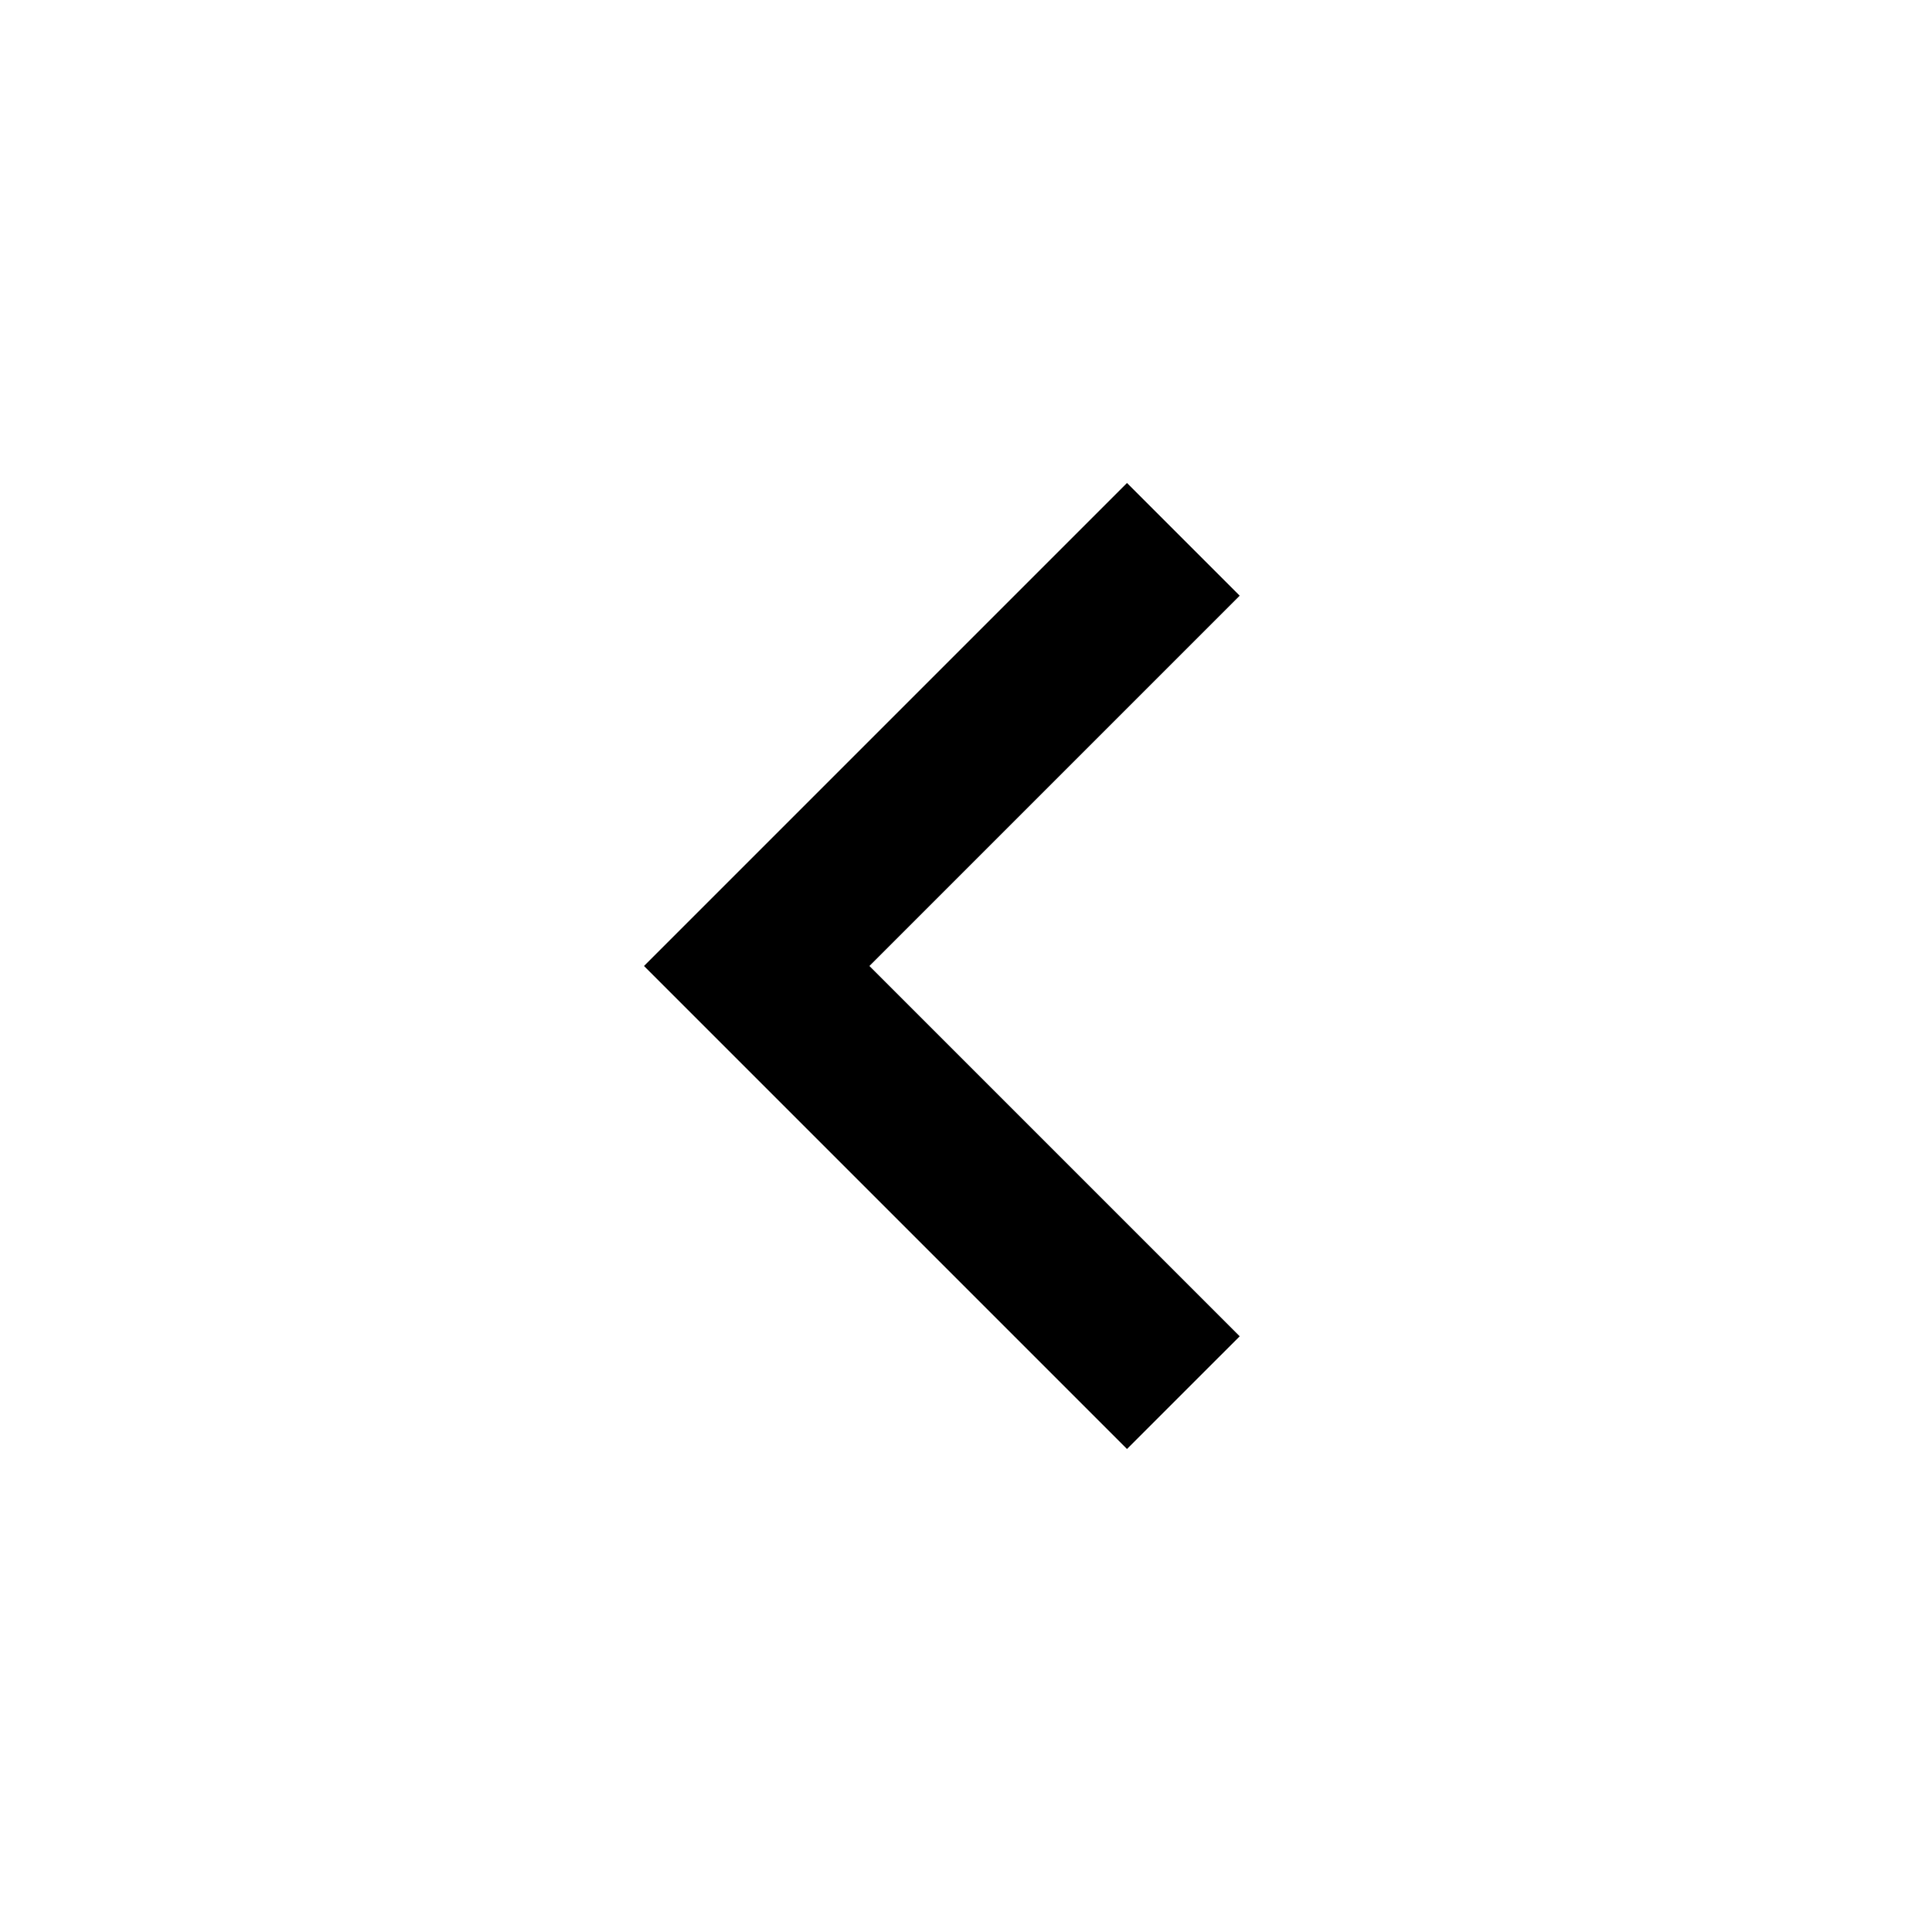
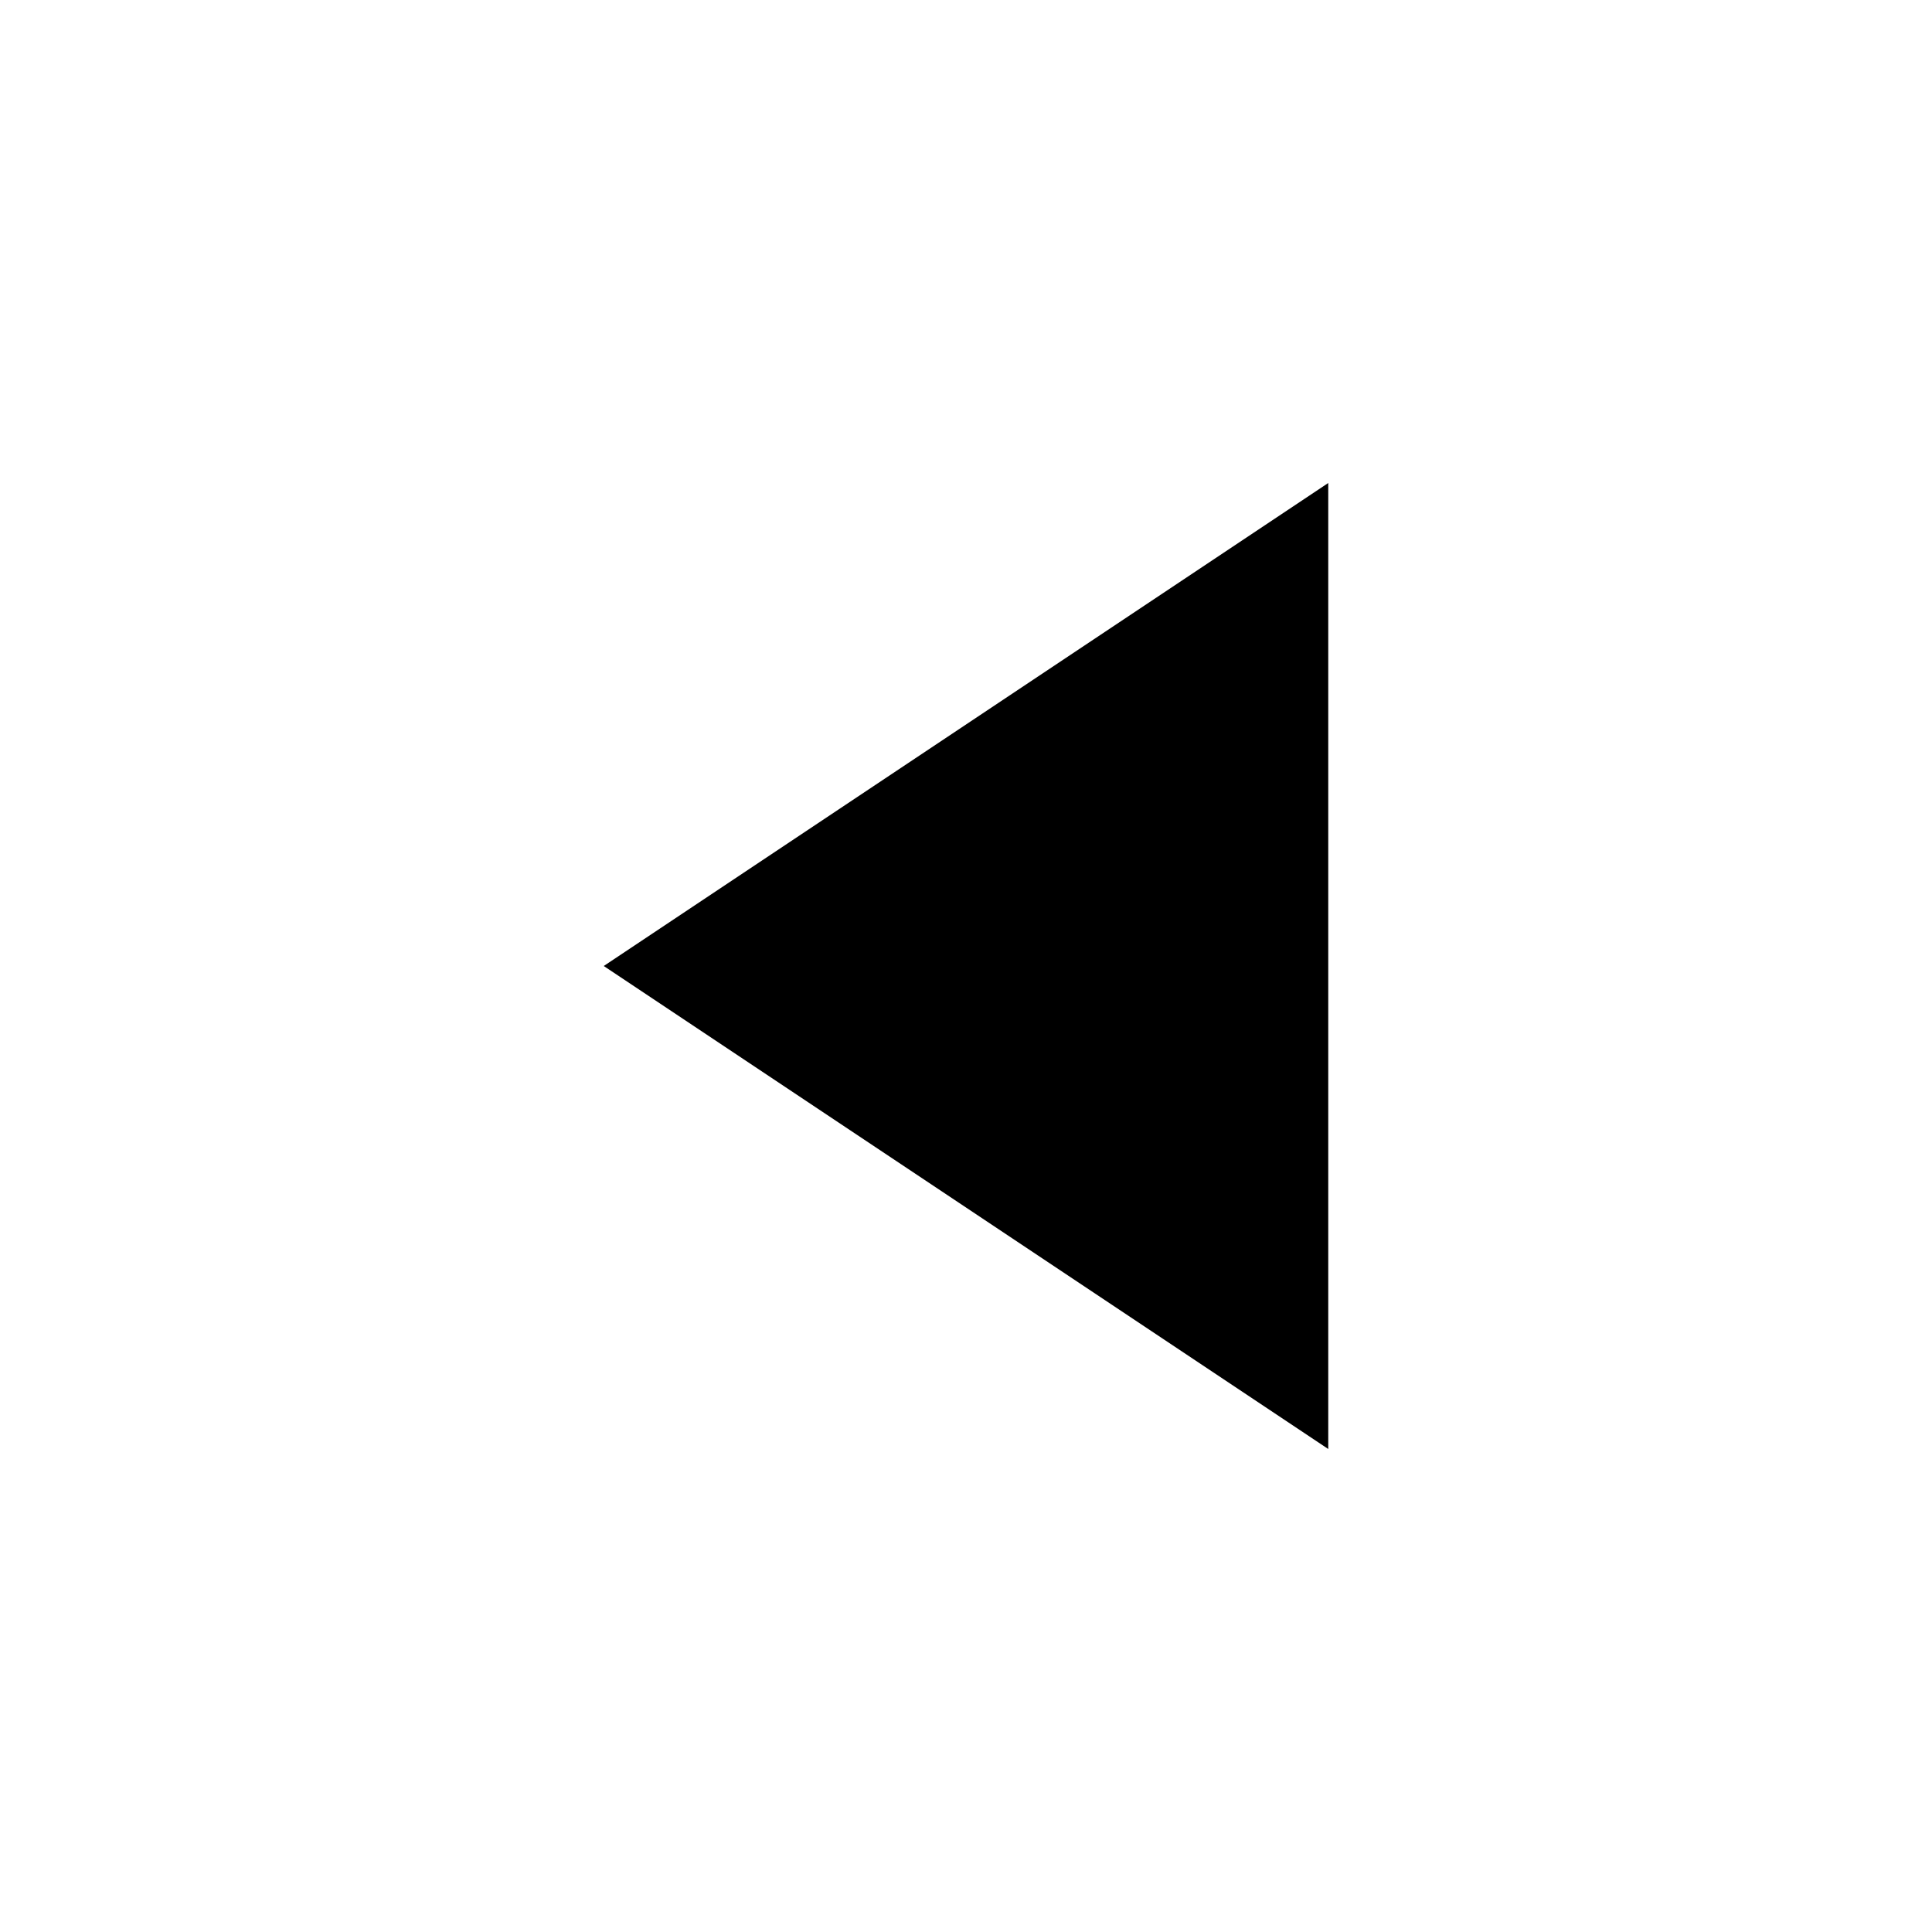
<svg xmlns="http://www.w3.org/2000/svg" version="1.1" id="Layer_1" x="0px" y="0px" viewBox="0 0 24 24" style="enable-background:new 0 0 24 24;" xml:space="preserve">
  <style type="text/css">
	.st0{fill:none;}
</style>
-   <path d="M14,18l-6-6l6-6l1.4,1.4L10.8,12l4.6,4.6L14,18z" />
  <line class="st0" x1="0" y1="0" x2="24" y2="24" />
  <line class="st0" x1="24" y1="0" x2="0" y2="24" />
+   <path d="M16.5,6v12l-9-6L16.5,6z" />
</svg>
